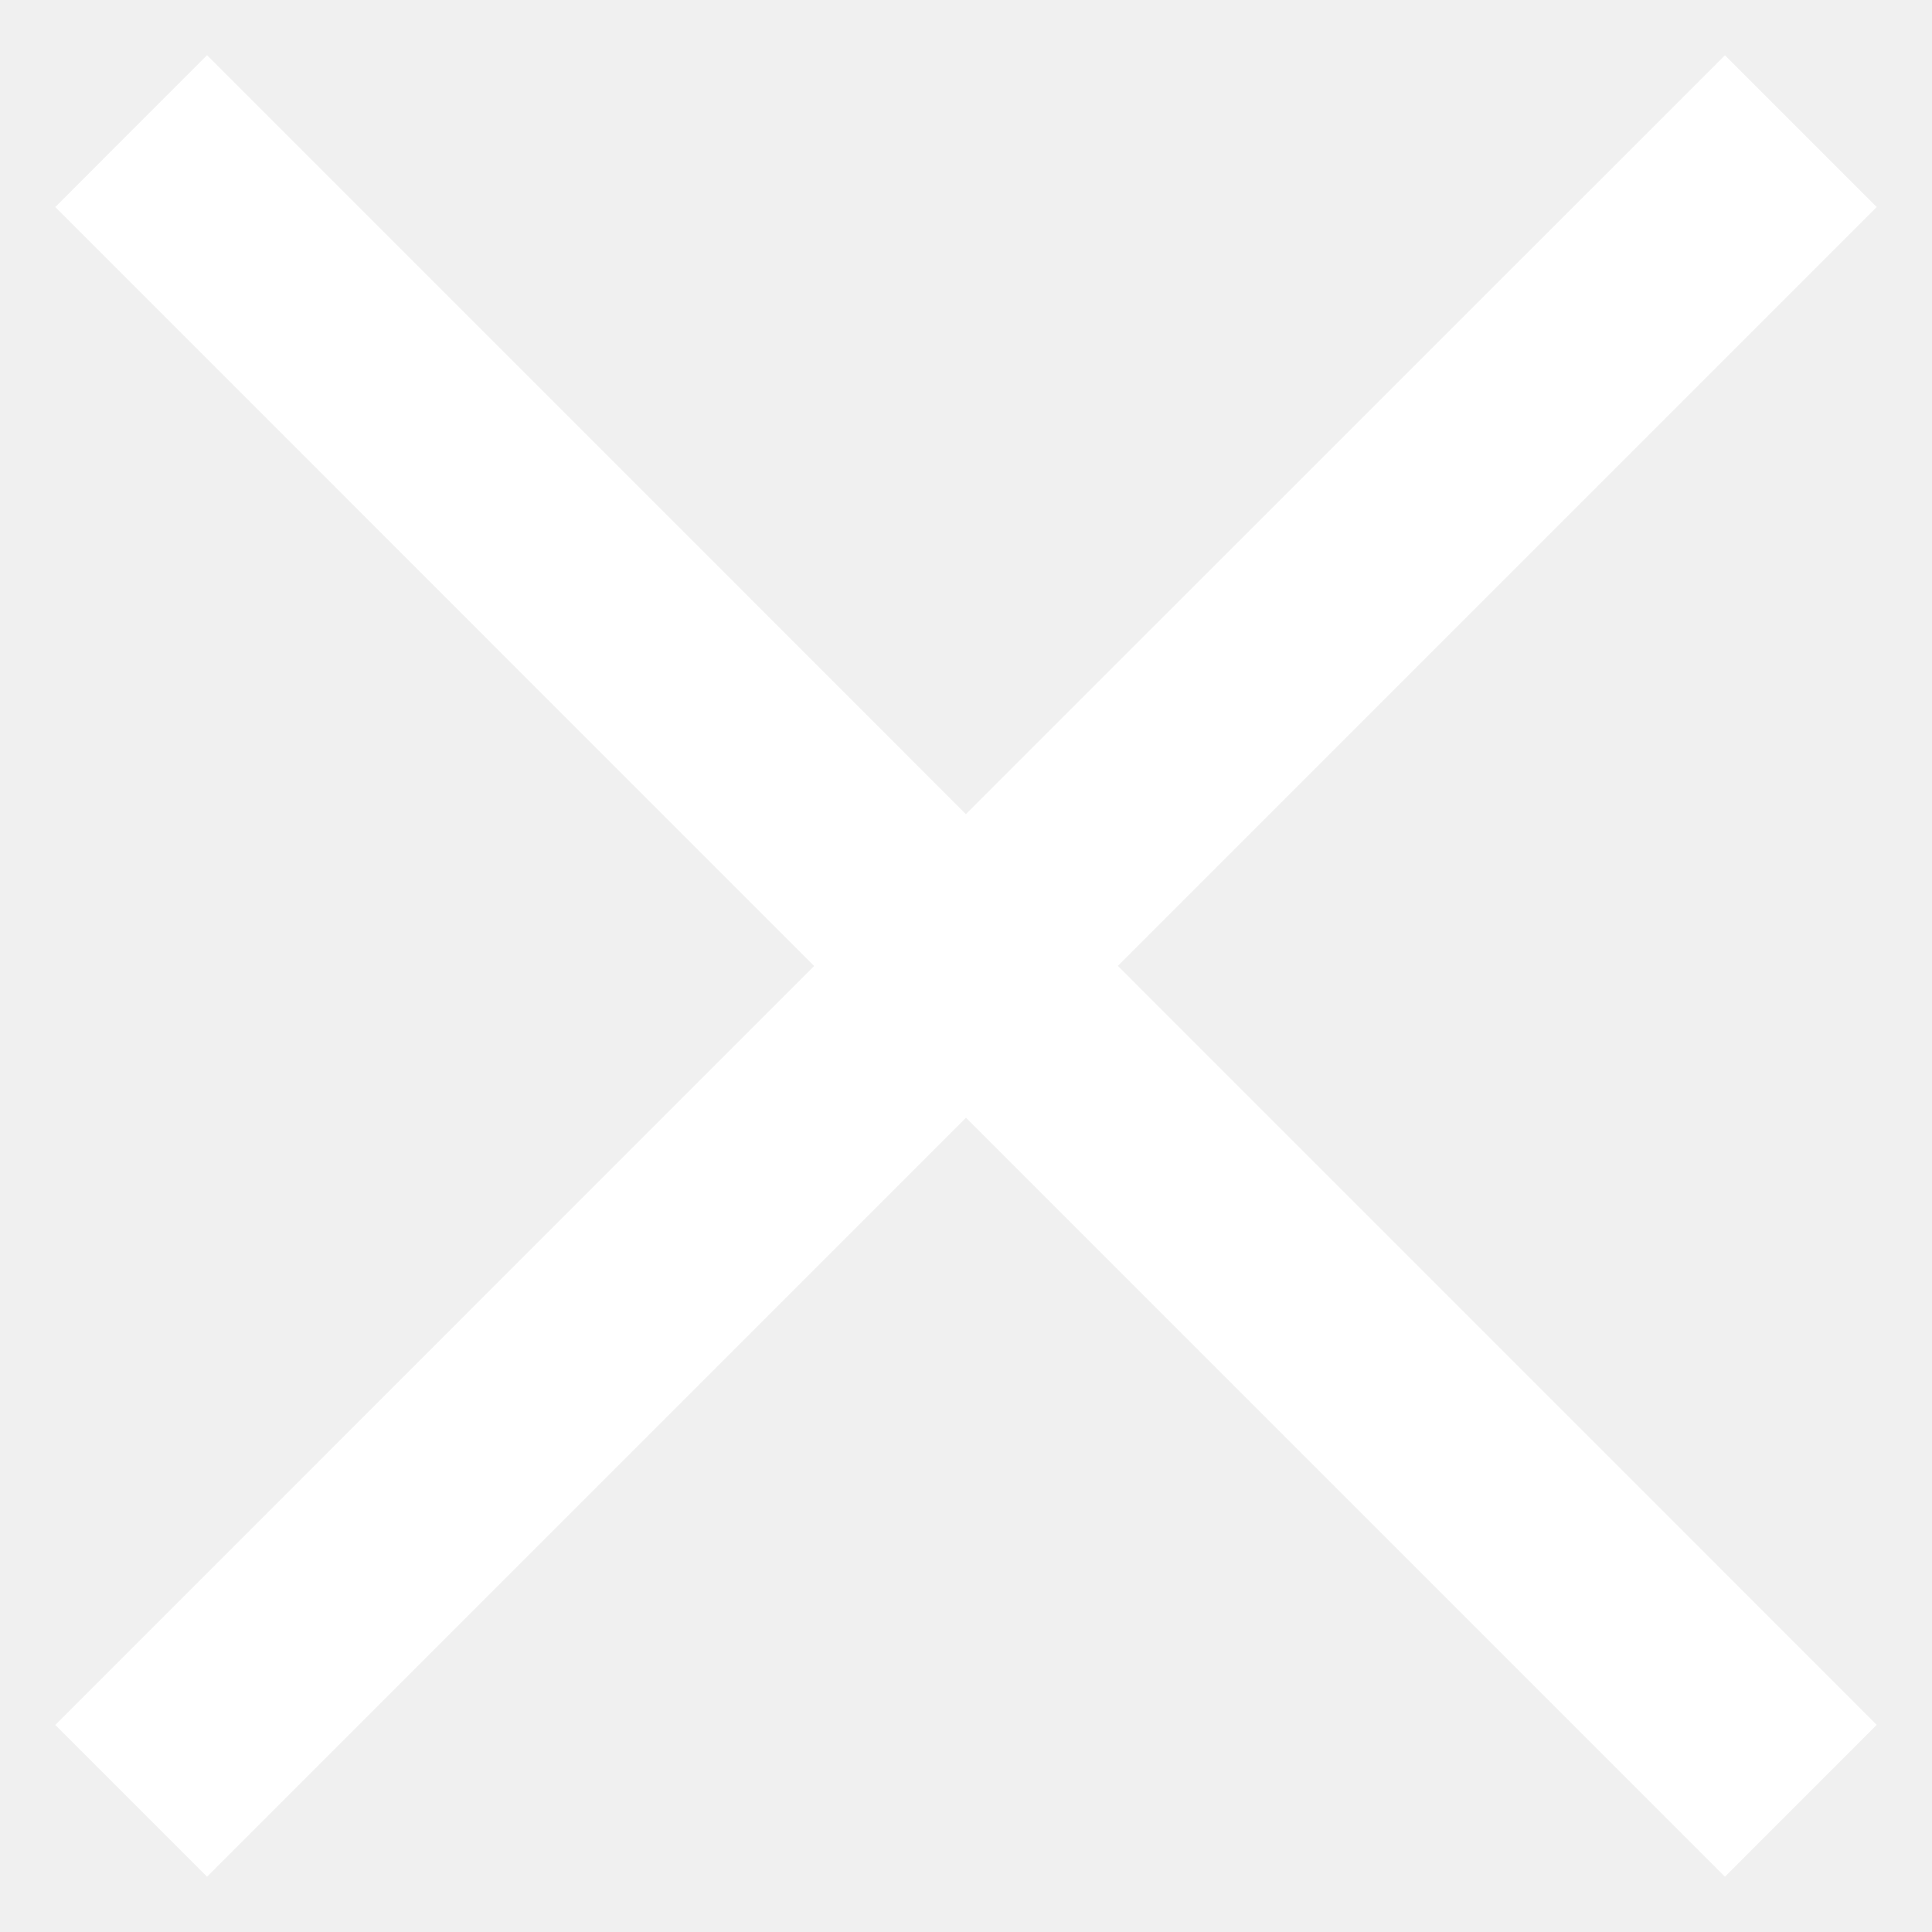
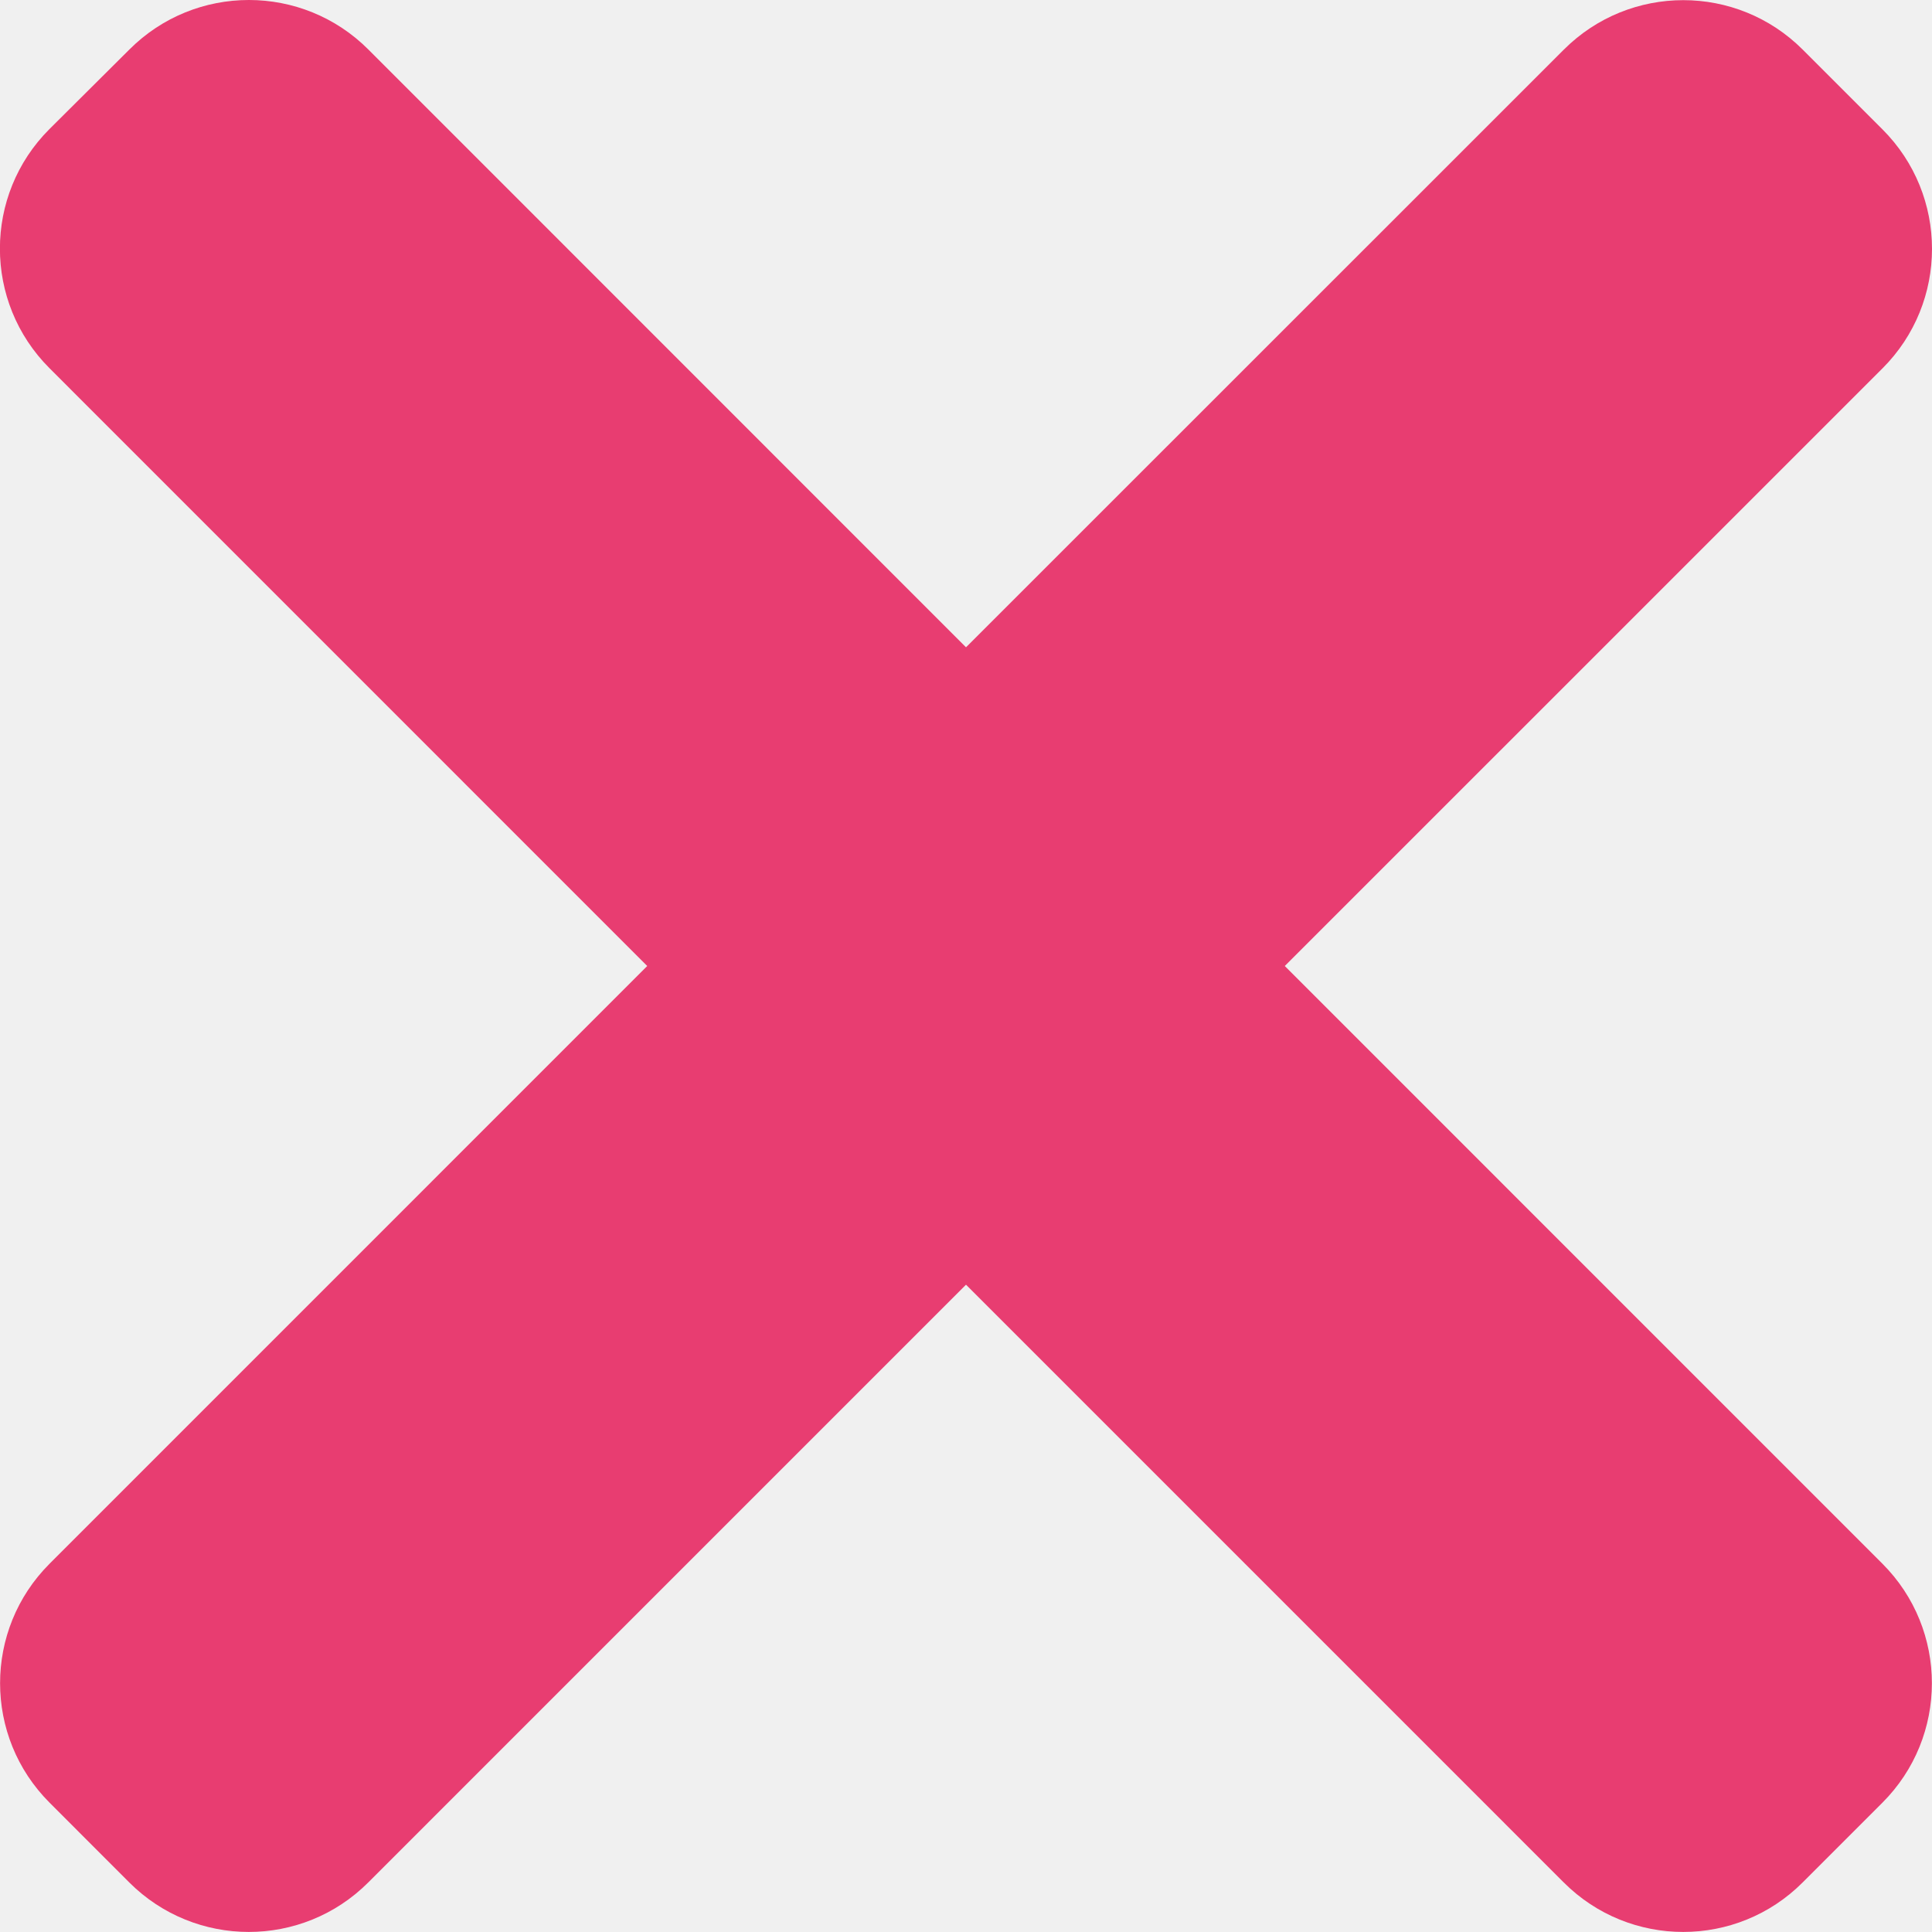
- <svg xmlns="http://www.w3.org/2000/svg" xmlns:xlink="http://www.w3.org/1999/xlink" width="18" height="18">
-   <defs>
-     <path id="a" d="M691.485 160.07l-1.414 1.415-7.071-7.071-7.071 7.071-1.414-1.414 7.07-7.071-7.07-7.071 1.414-1.415 7.07 7.071 7.072-7.07 1.414 1.414-7.07 7.07z" />
-   </defs>
-   <use fill="#fff" xlink:href="#a" transform="translate(-674 -144)" />
+ <svg xmlns="http://www.w3.org/2000/svg" width="25" height="25" fill="none">
+   <path d="M16.625 12.5l7.734-7.733a2.186 2.186 0 000-3.093L23.328.643a2.186 2.186 0 00-3.093 0L12.5 8.376 4.767.641a2.186 2.186 0 00-3.093 0L.64 1.67a2.187 2.187 0 000 3.094L8.375 12.5.642 20.234a2.186 2.186 0 000 3.093l1.03 1.031c.855.855 2.24.855 3.094 0l7.734-7.734 7.734 7.734c.854.855 2.24.855 3.093 0l1.031-1.031a2.187 2.187 0 000-3.093L16.625 12.5z" fill="#E83D71" />
</svg>
